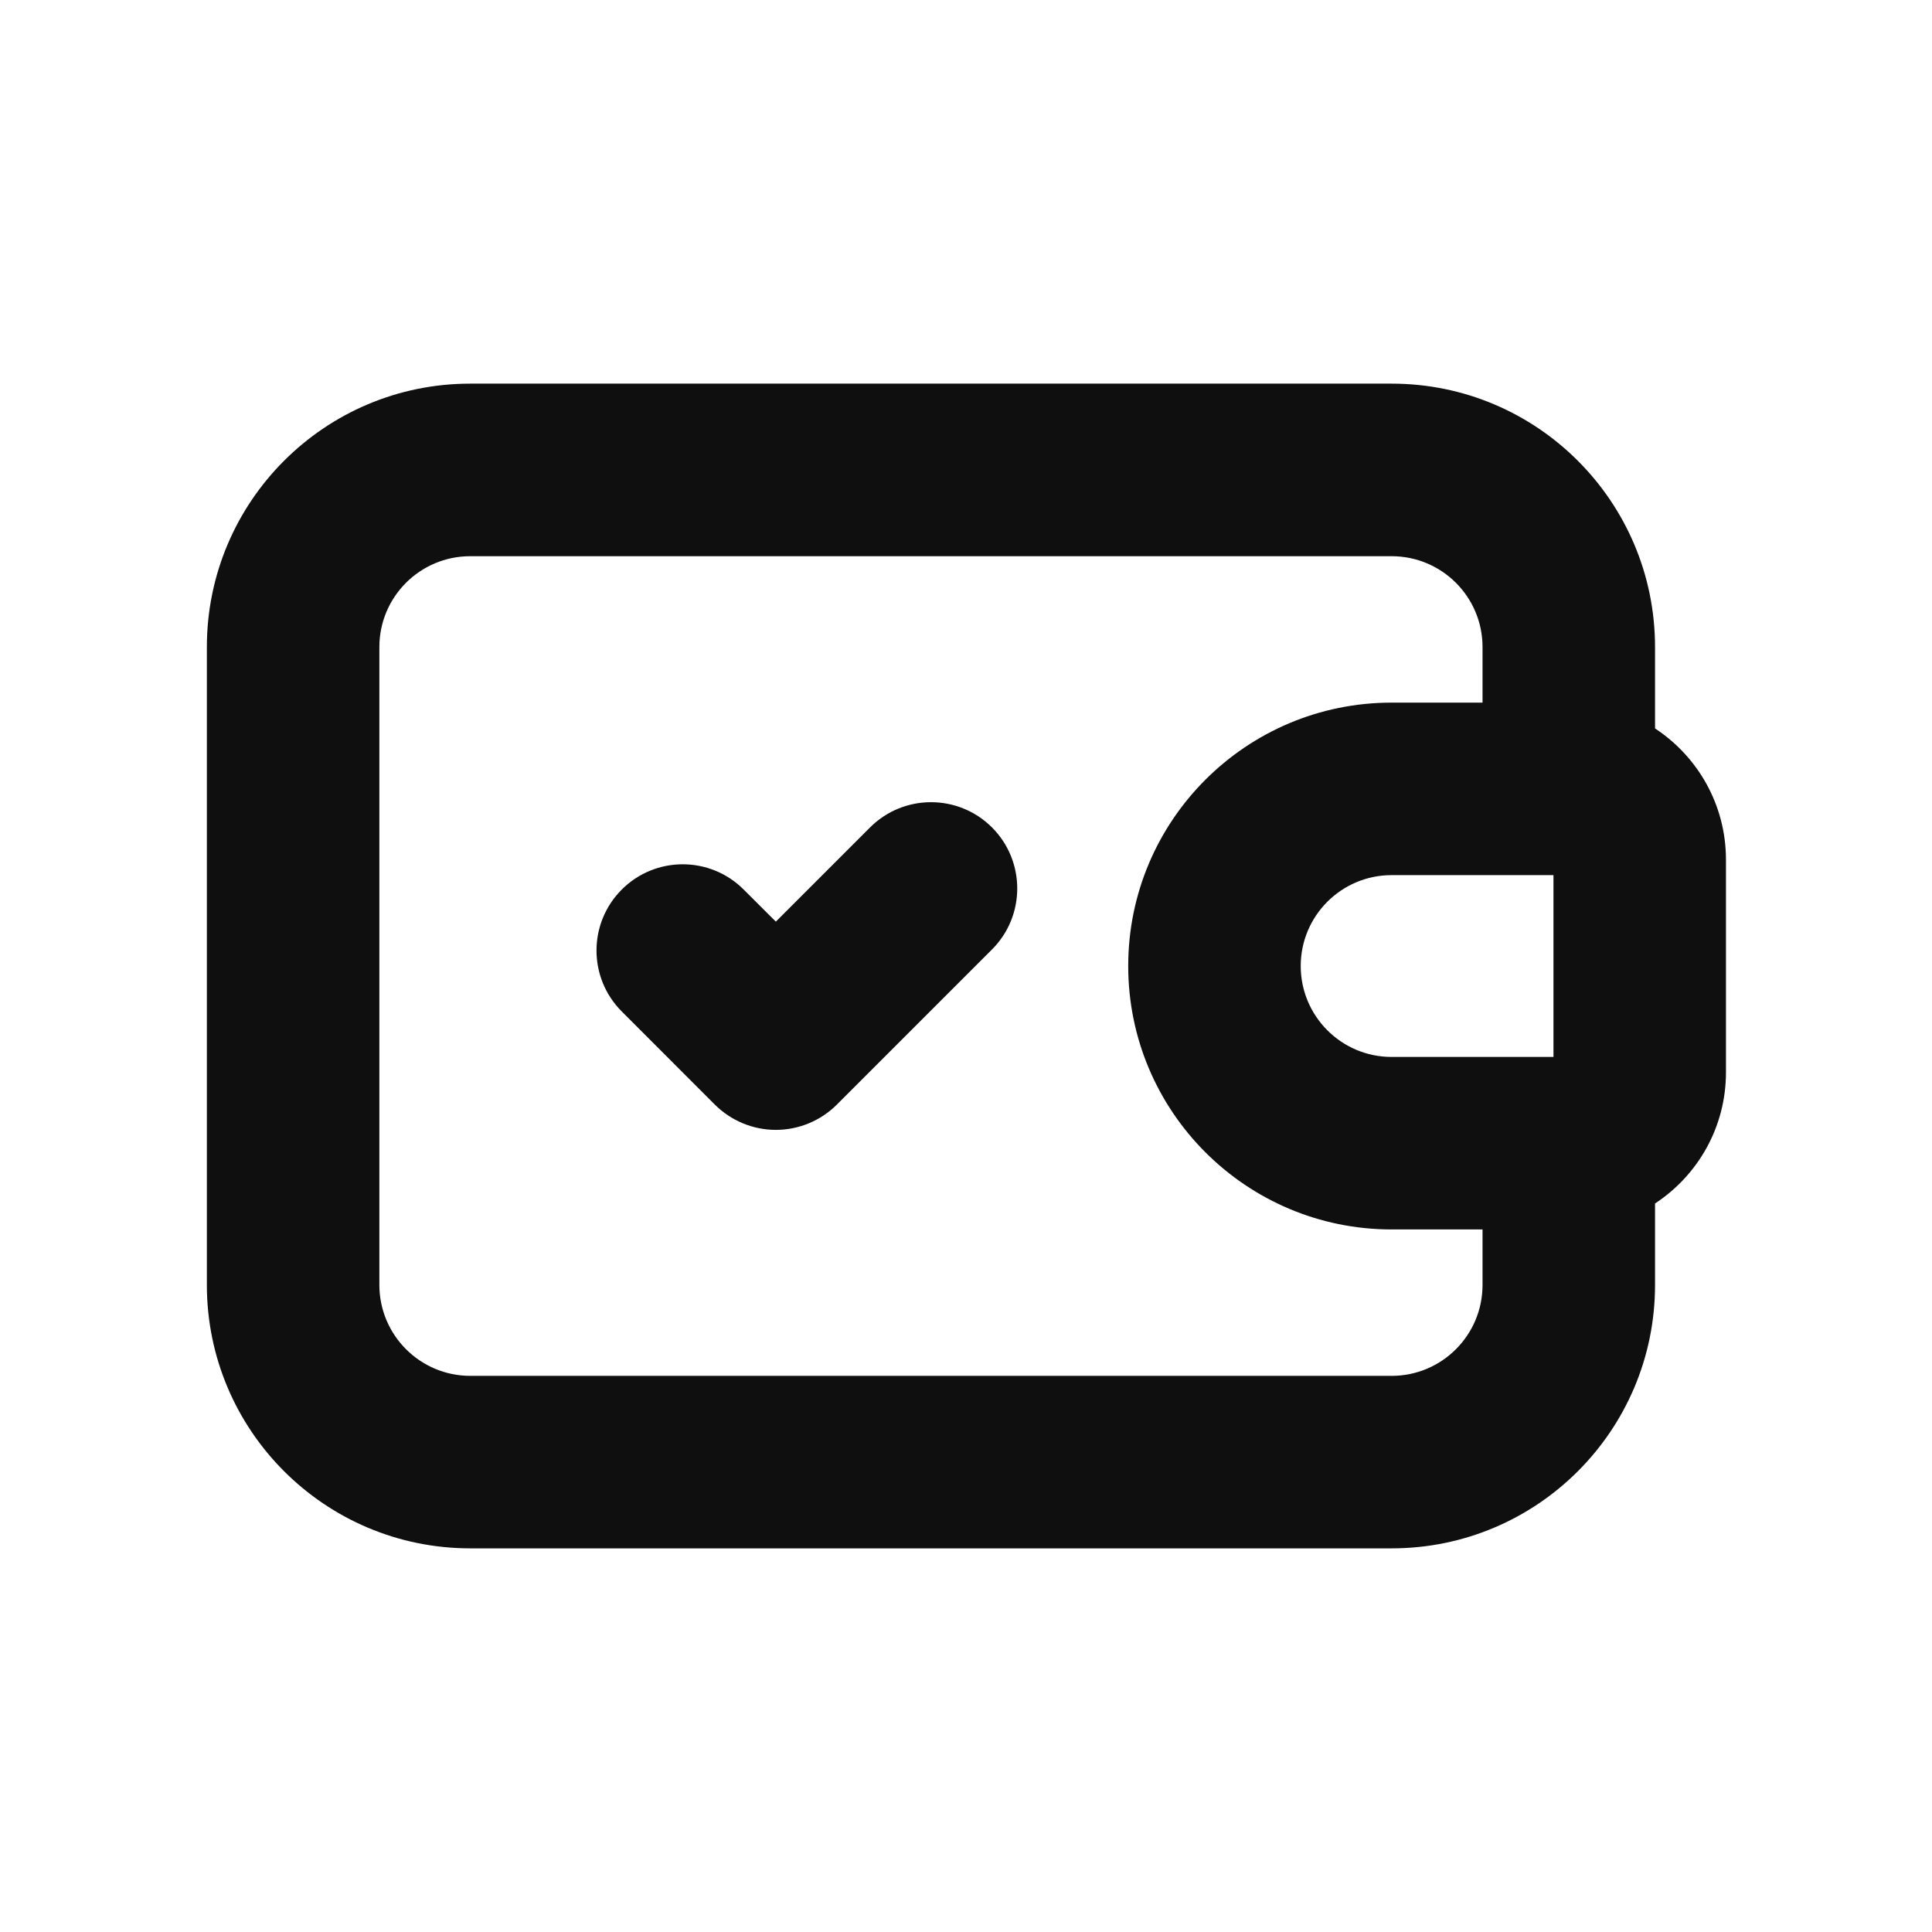
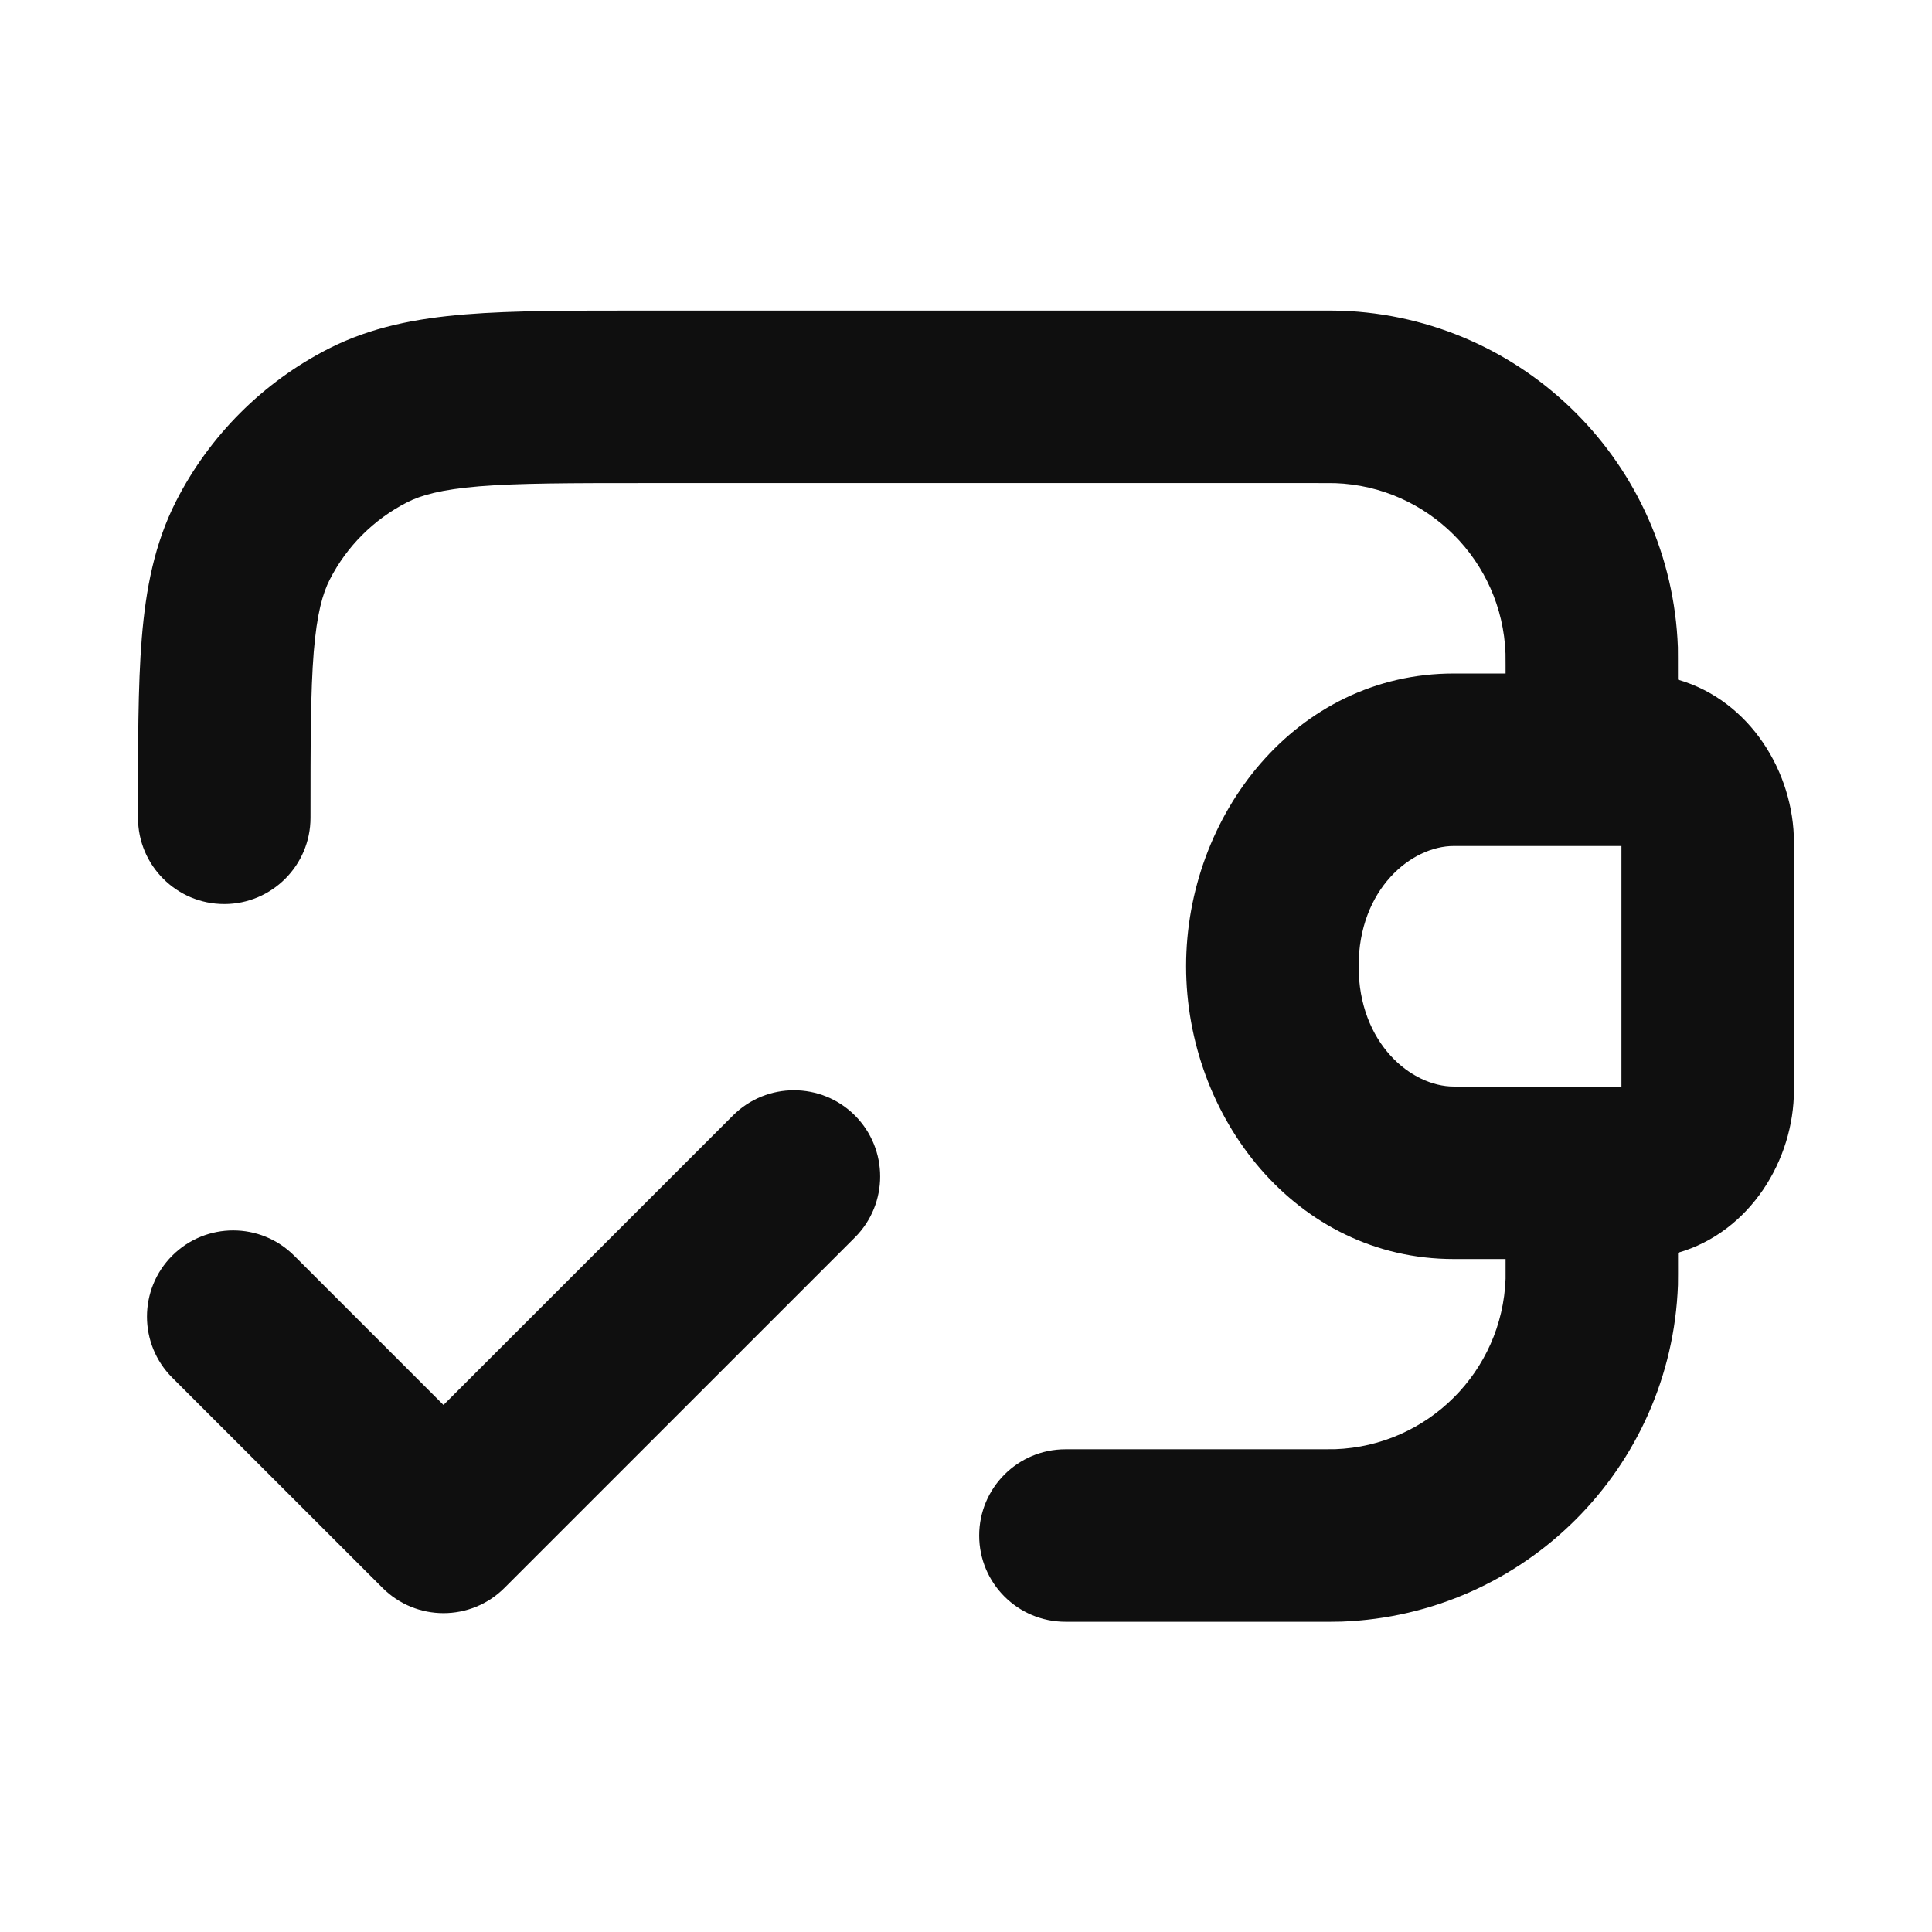
<svg xmlns="http://www.w3.org/2000/svg" width="28" height="28" viewBox="0 0 28 28" fill="none">
-   <path d="M12.609 11.992C13.098 11.504 13.889 11.504 14.377 11.992C14.864 12.48 14.865 13.272 14.377 13.76L12.128 16.009C11.894 16.243 11.575 16.375 11.244 16.375C10.913 16.375 10.595 16.243 10.36 16.009L9.011 14.659C8.523 14.171 8.523 13.38 9.011 12.892C9.499 12.404 10.29 12.404 10.778 12.892L11.244 13.357L12.609 11.992Z" fill="#0F0F0F" />
-   <path d="M20.169 5.56C22.277 5.56 23.986 7.27 23.986 9.378V10.557C24.605 10.964 25.014 11.664 25.014 12.46V15.541C25.014 16.337 24.605 17.035 23.986 17.442V18.623C23.986 20.731 22.277 22.44 20.169 22.44H6.816C4.708 22.44 2.999 20.731 2.998 18.623V9.378C2.998 7.27 4.707 5.56 6.815 5.56H20.169ZM6.815 8.061C6.088 8.061 5.498 8.65 5.498 9.378V18.623C5.499 19.35 6.089 19.94 6.816 19.94H20.169C20.896 19.94 21.486 19.35 21.486 18.623V17.818H20.168C18.06 17.818 16.351 16.108 16.351 14C16.351 11.892 18.06 10.183 20.168 10.183H21.486V9.378C21.486 8.65 20.896 8.061 20.169 8.061H6.815ZM20.168 12.683C19.441 12.683 18.851 13.273 18.851 14C18.851 14.727 19.441 15.318 20.168 15.318H22.514V12.683H20.168Z" fill="#0F0F0F" />
+   <path d="M19.439 4.503C22.092 4.599 24.221 6.728 24.317 9.381C24.319 9.422 24.317 9.62 24.318 9.85C25.368 10.153 25.999 11.2 25.999 12.209V15.799C25.999 16.807 25.368 17.853 24.319 18.156C24.319 18.38 24.32 18.581 24.318 18.624C24.222 21.276 22.093 23.405 19.44 23.502C19.343 23.505 19.233 23.504 19.082 23.504H15.441C14.751 23.504 14.191 22.945 14.191 22.254C14.191 21.564 14.751 21.004 15.441 21.004H19.082C19.255 21.004 19.309 21.004 19.349 21.003C20.693 20.954 21.771 19.876 21.82 18.534V18.247H21.069C18.78 18.247 17.19 16.189 17.19 14.003C17.19 11.818 18.78 9.761 21.069 9.761H21.82C21.82 9.715 21.82 9.672 21.82 9.633C21.82 9.529 21.819 9.479 21.819 9.471C21.77 8.129 20.693 7.051 19.349 7.002C19.309 7.001 19.254 7.001 19.081 7.001H9.352C8.264 7.001 7.522 7.002 6.949 7.048C6.391 7.094 6.102 7.177 5.9 7.28C5.418 7.526 5.025 7.918 4.779 8.4C4.676 8.602 4.593 8.891 4.547 9.449C4.501 10.022 4.5 10.764 4.5 11.852C4.5 12.542 3.94 13.102 3.25 13.102C2.559 13.102 2 12.542 2 11.852C2 10.805 1.998 9.944 2.055 9.246C2.114 8.533 2.239 7.879 2.551 7.265C3.037 6.312 3.812 5.538 4.765 5.052C5.379 4.74 6.033 4.614 6.746 4.556C7.444 4.499 8.305 4.501 9.352 4.501H19.081C19.232 4.501 19.342 4.5 19.439 4.503ZM21.069 12.261C20.455 12.261 19.69 12.884 19.69 14.003C19.69 15.123 20.455 15.747 21.069 15.747H23.499V12.261H21.069Z" fill="#0F0F0F" />
+   <path d="M10.623 16.166C11.111 15.679 11.902 15.679 12.39 16.166C12.878 16.655 12.878 17.446 12.39 17.934L7.311 23.013C6.823 23.501 6.032 23.501 5.544 23.013L2.496 19.966C2.008 19.478 2.008 18.686 2.496 18.198C2.984 17.71 3.775 17.71 4.263 18.198L6.427 20.362L10.623 16.166Z" fill="#0F0F0F" />
</svg>
